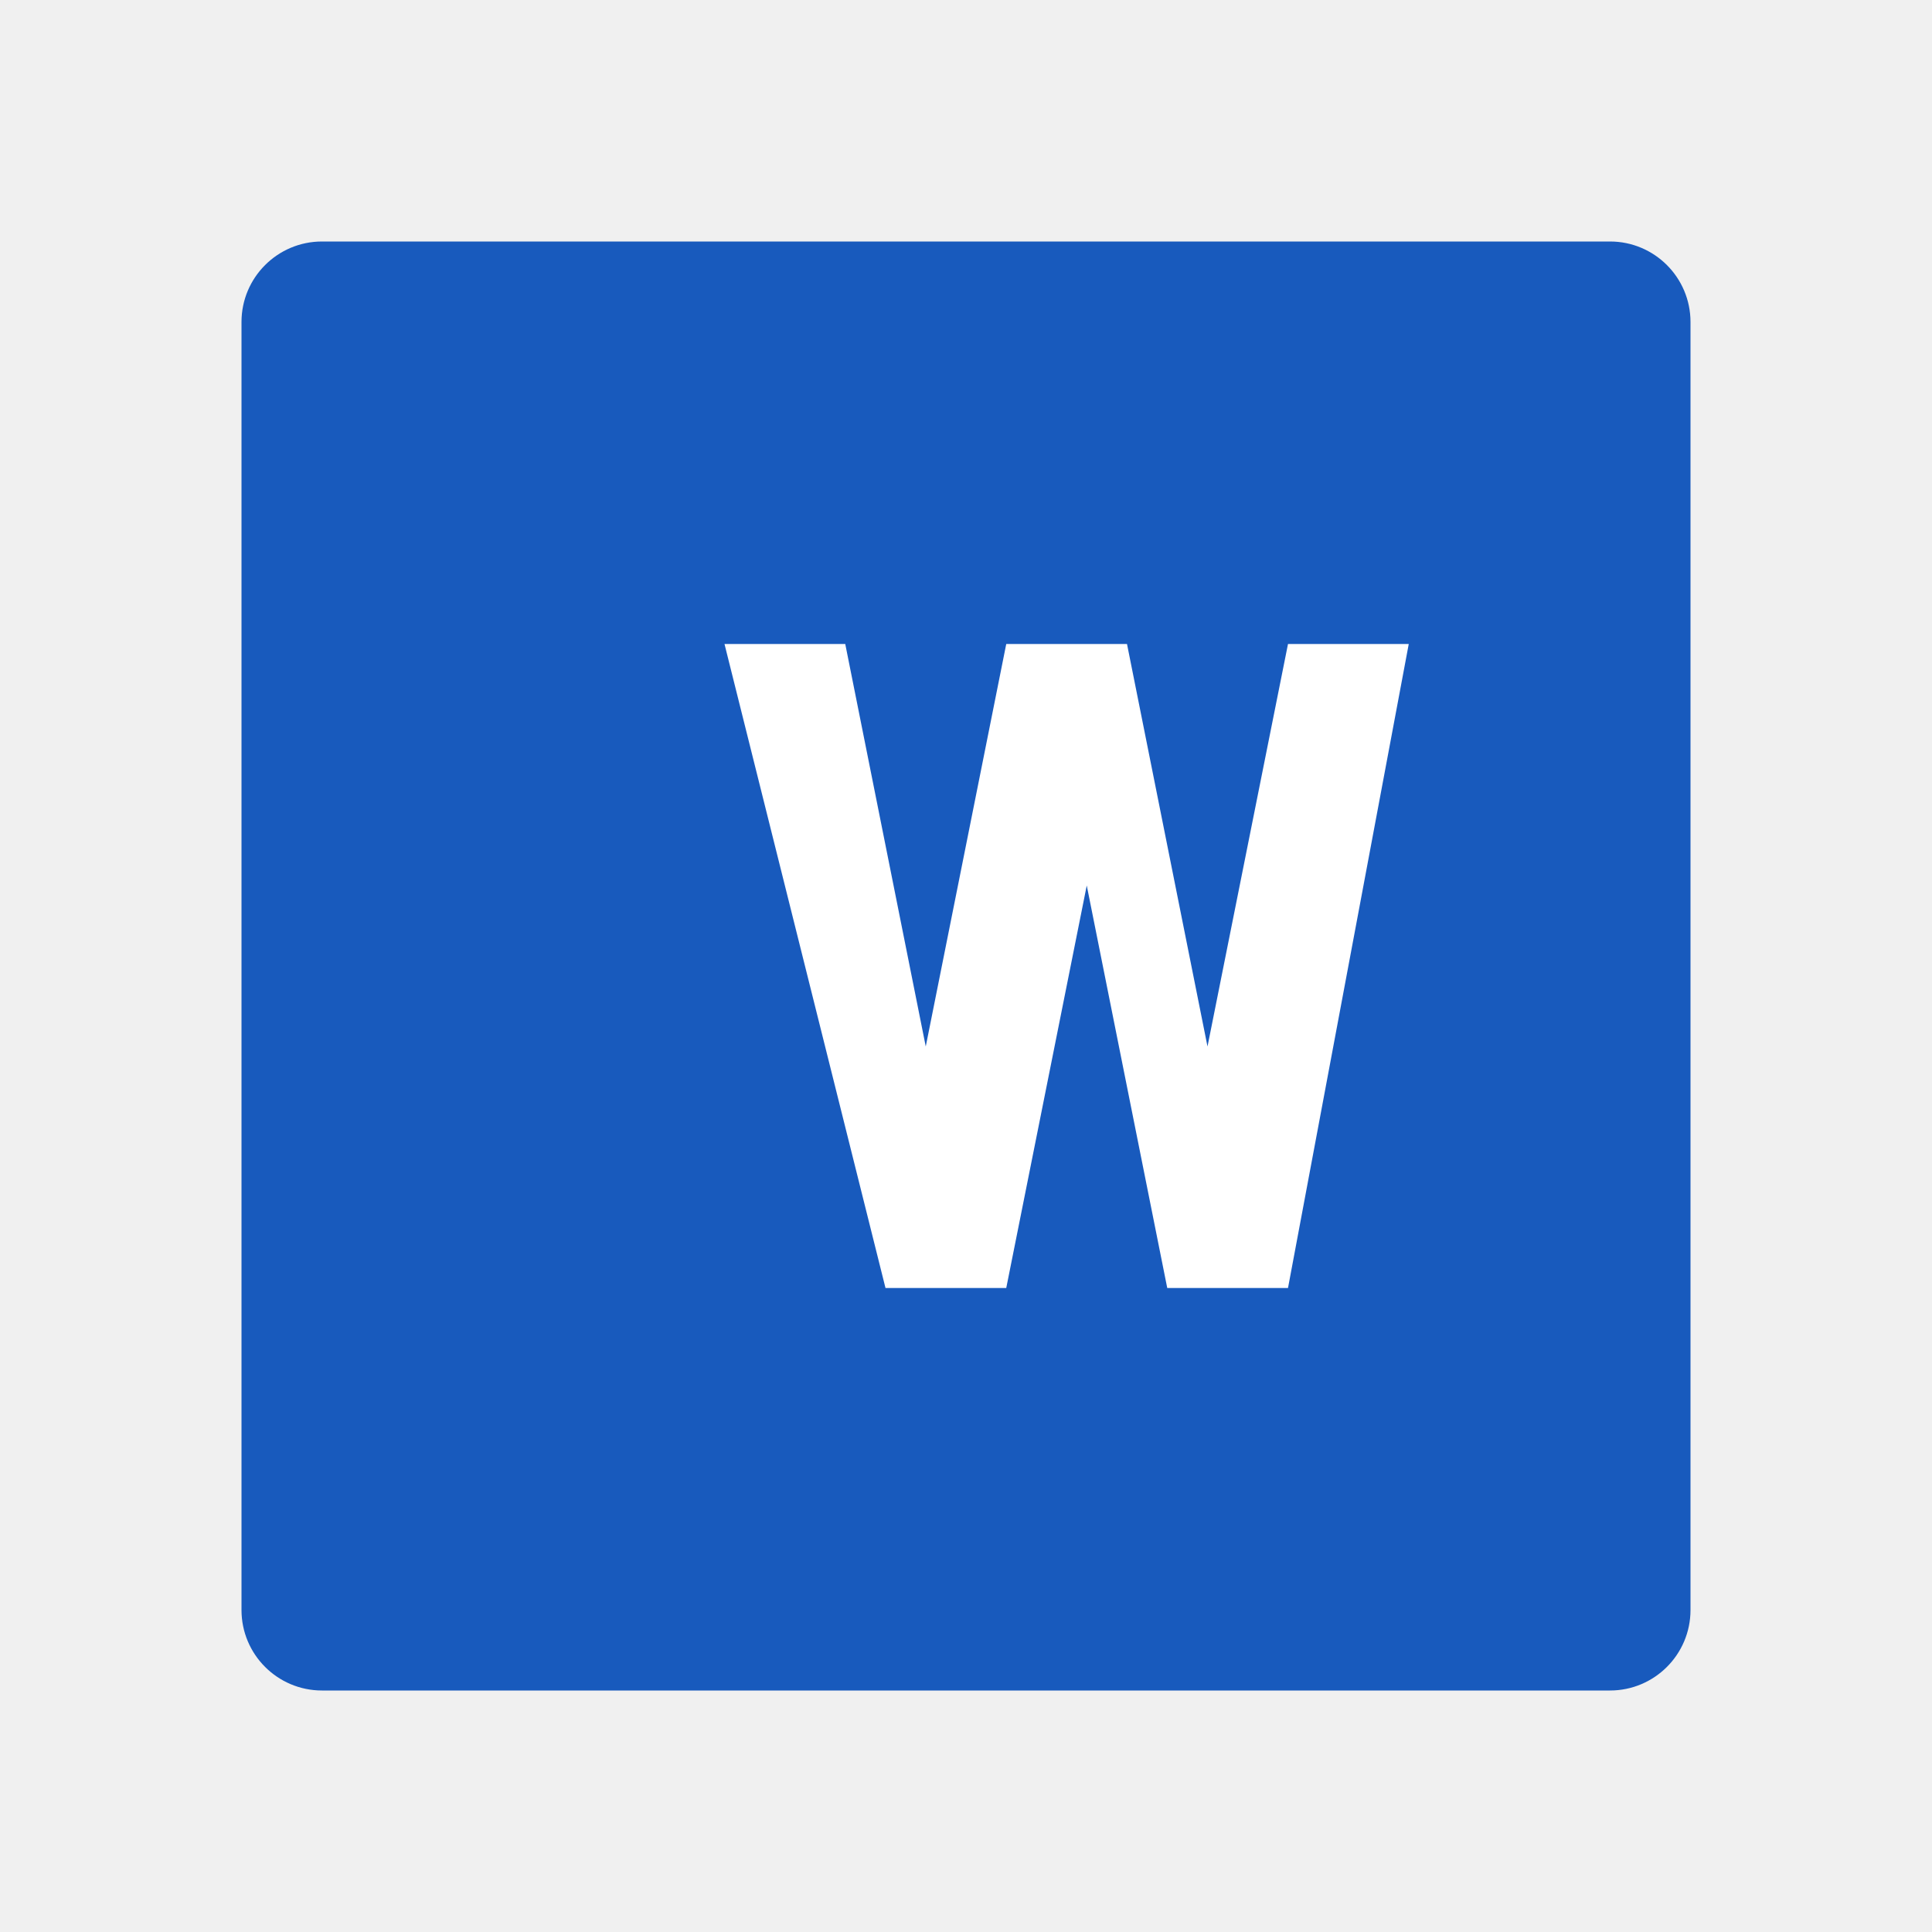
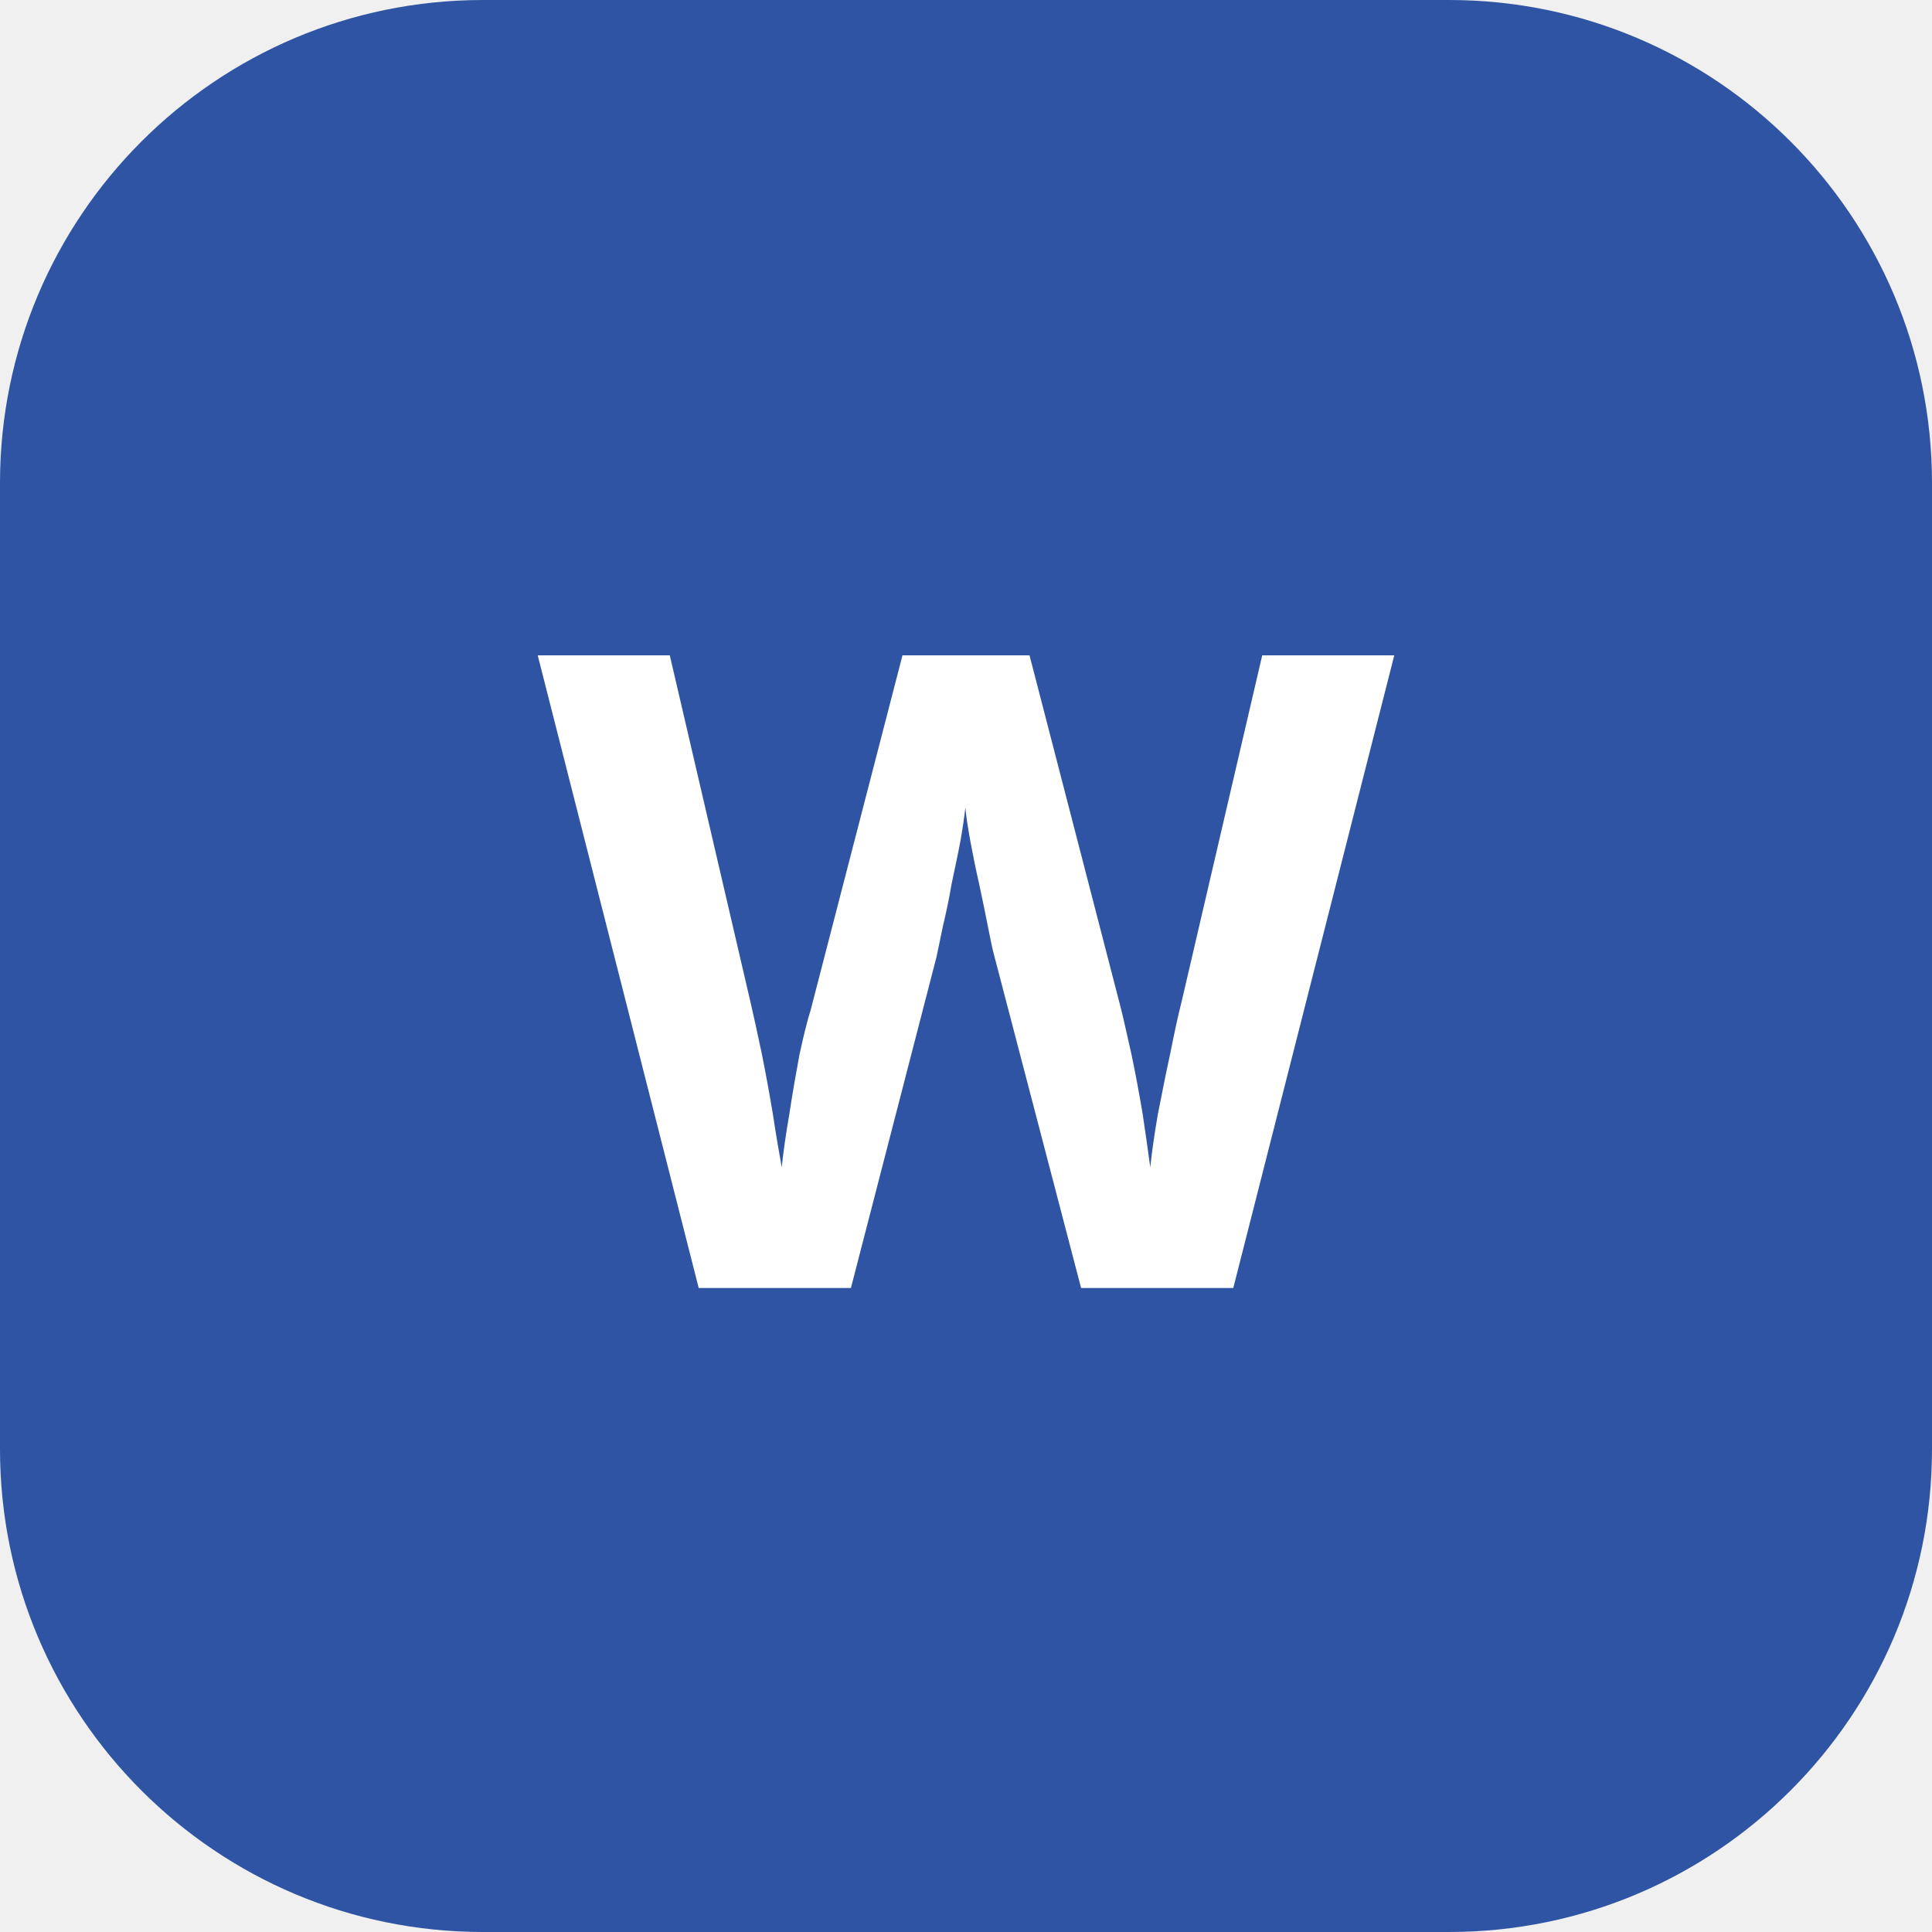
- <svg xmlns="http://www.w3.org/2000/svg" viewBox="0 0 48 48" width="48" height="48">
-   <rect x="6" y="6" width="36" height="36" rx="2" fill="#185ABD" />
-   <path d="M18 16h3l2 10 2-10h3l2 10 2-10h3l-3 16h-3l-2-10-2 10h-3z" fill="white" />
+ <svg xmlns="http://www.w3.org/2000/svg" role="img" viewBox="0 0 24 24" aria-label="Microsoft Word">
+   <rect width="24" height="24" rx="6" fill="#2E54A3" />
+   <text x="12" y="16" font-family="sans-serif" font-weight="700" font-size="11" fill="#ffffff" text-anchor="middle">W</text>
</svg>
